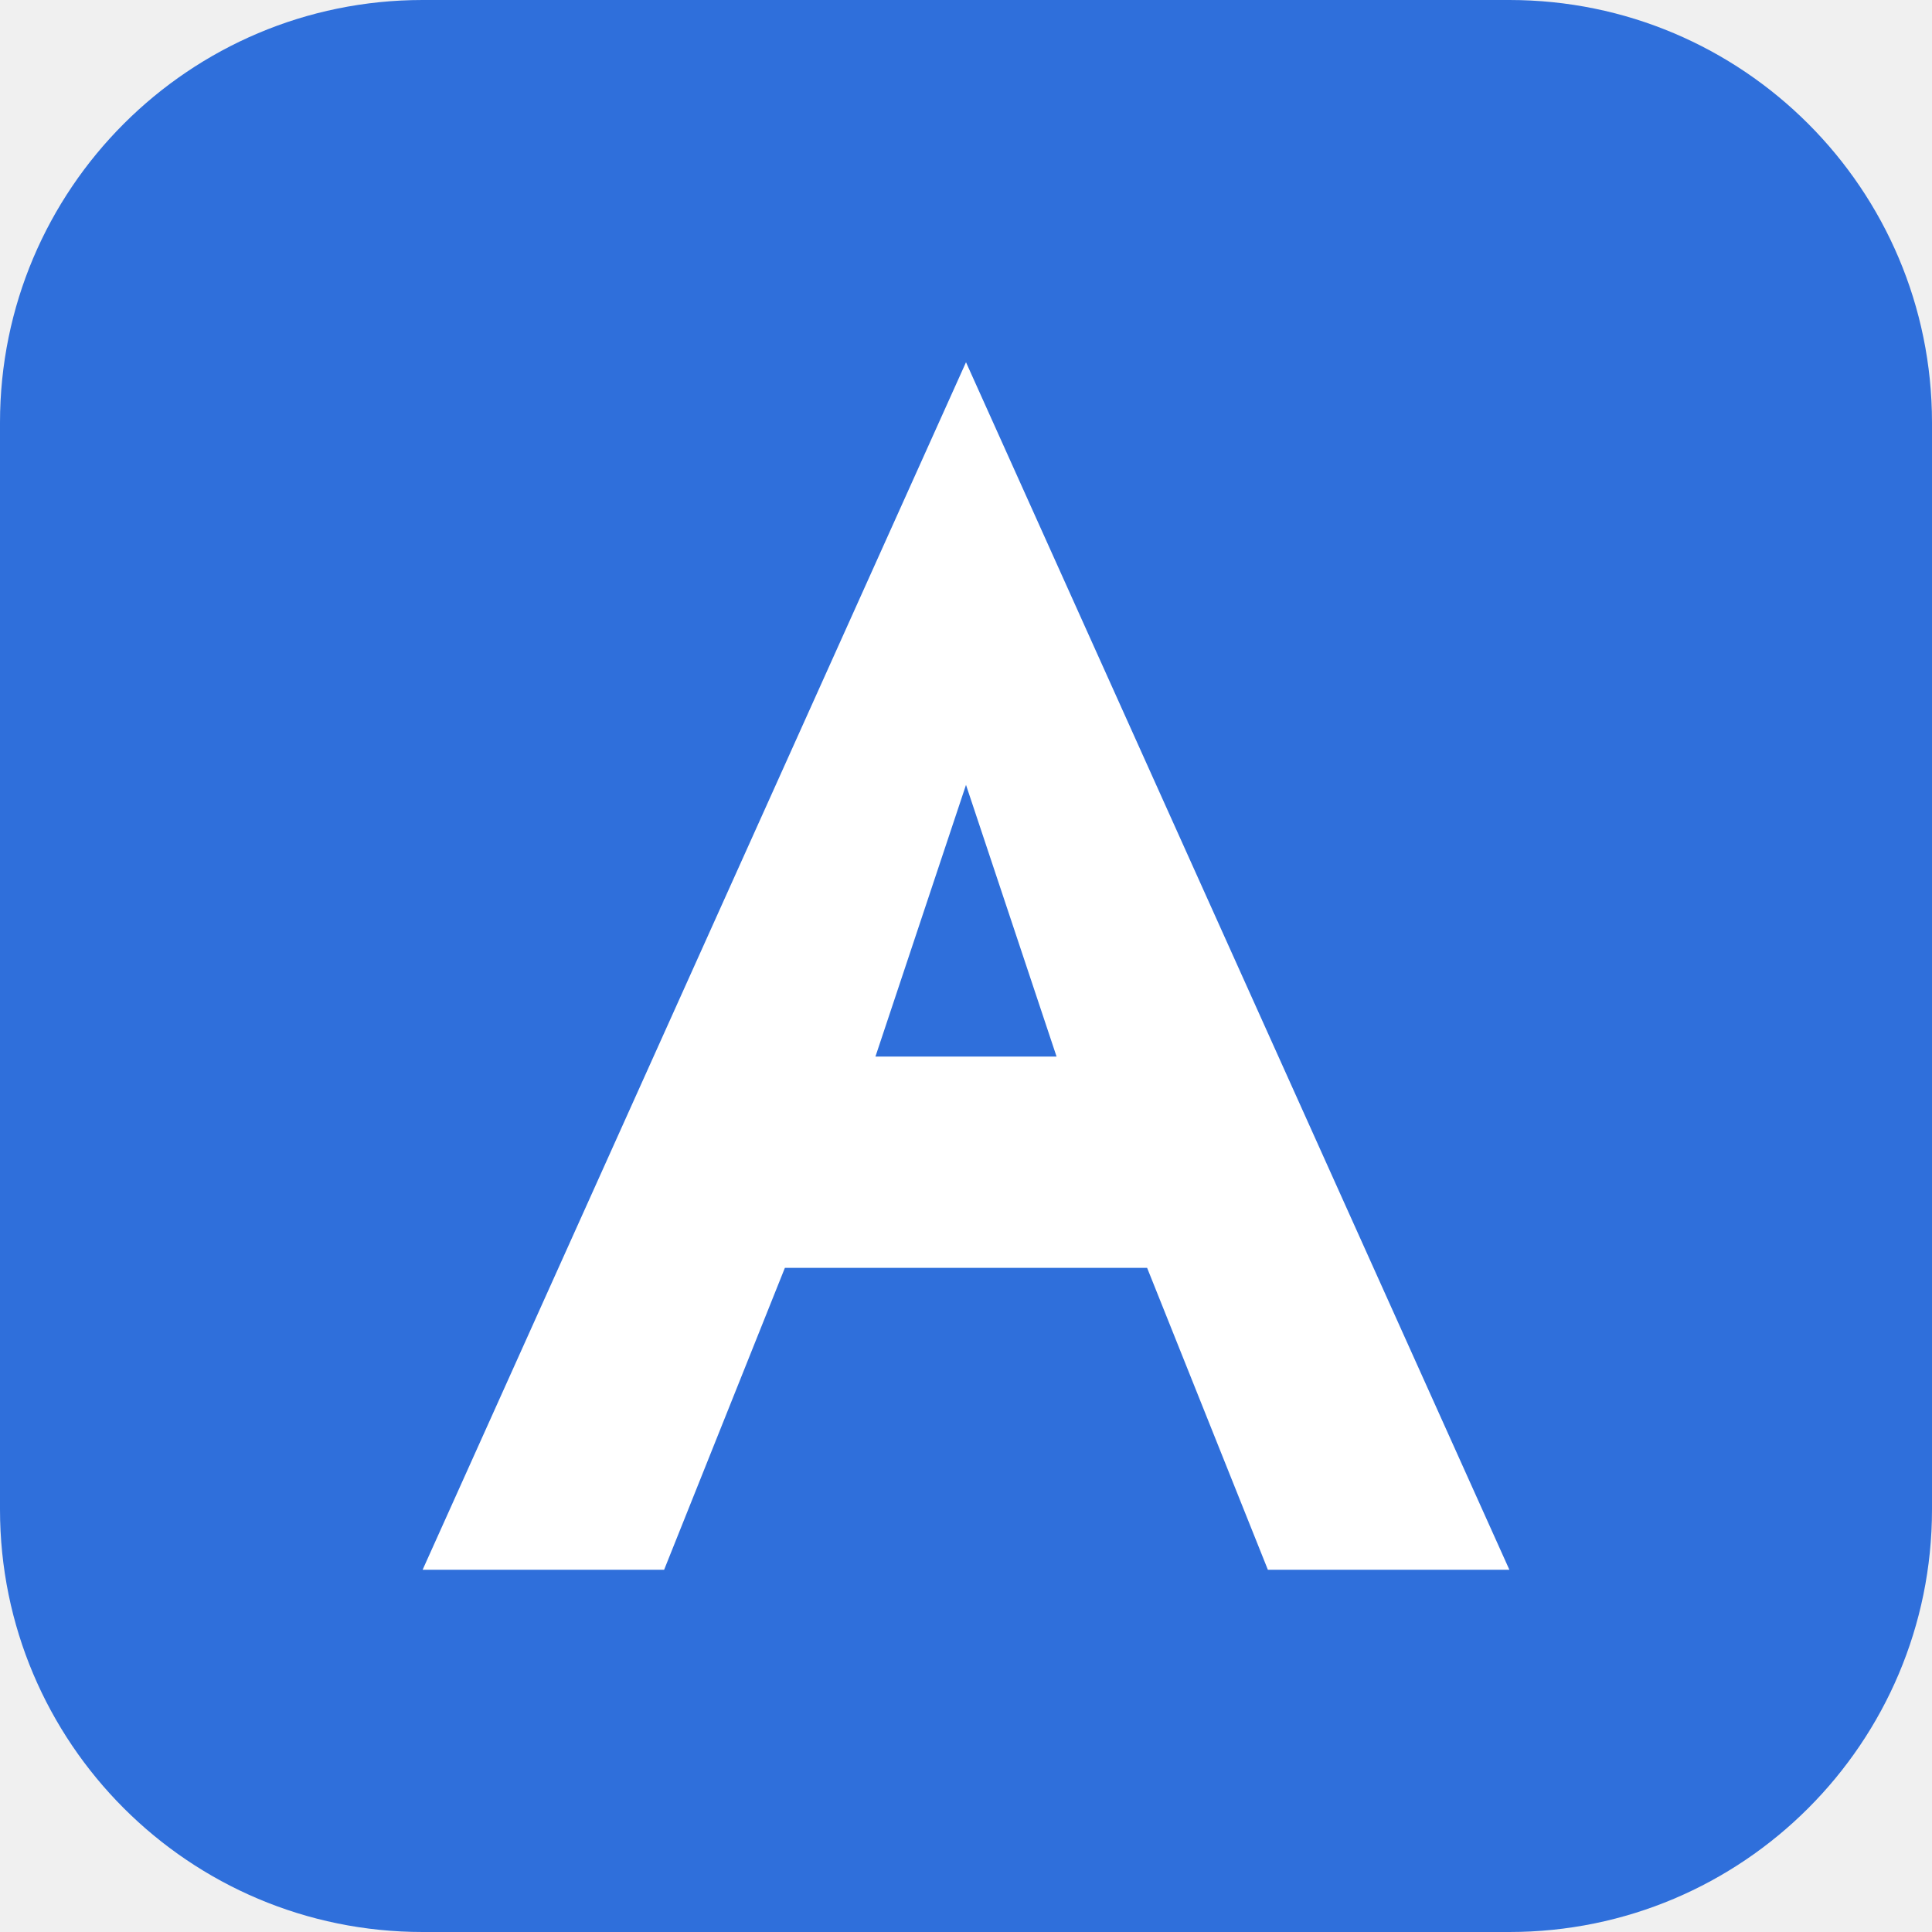
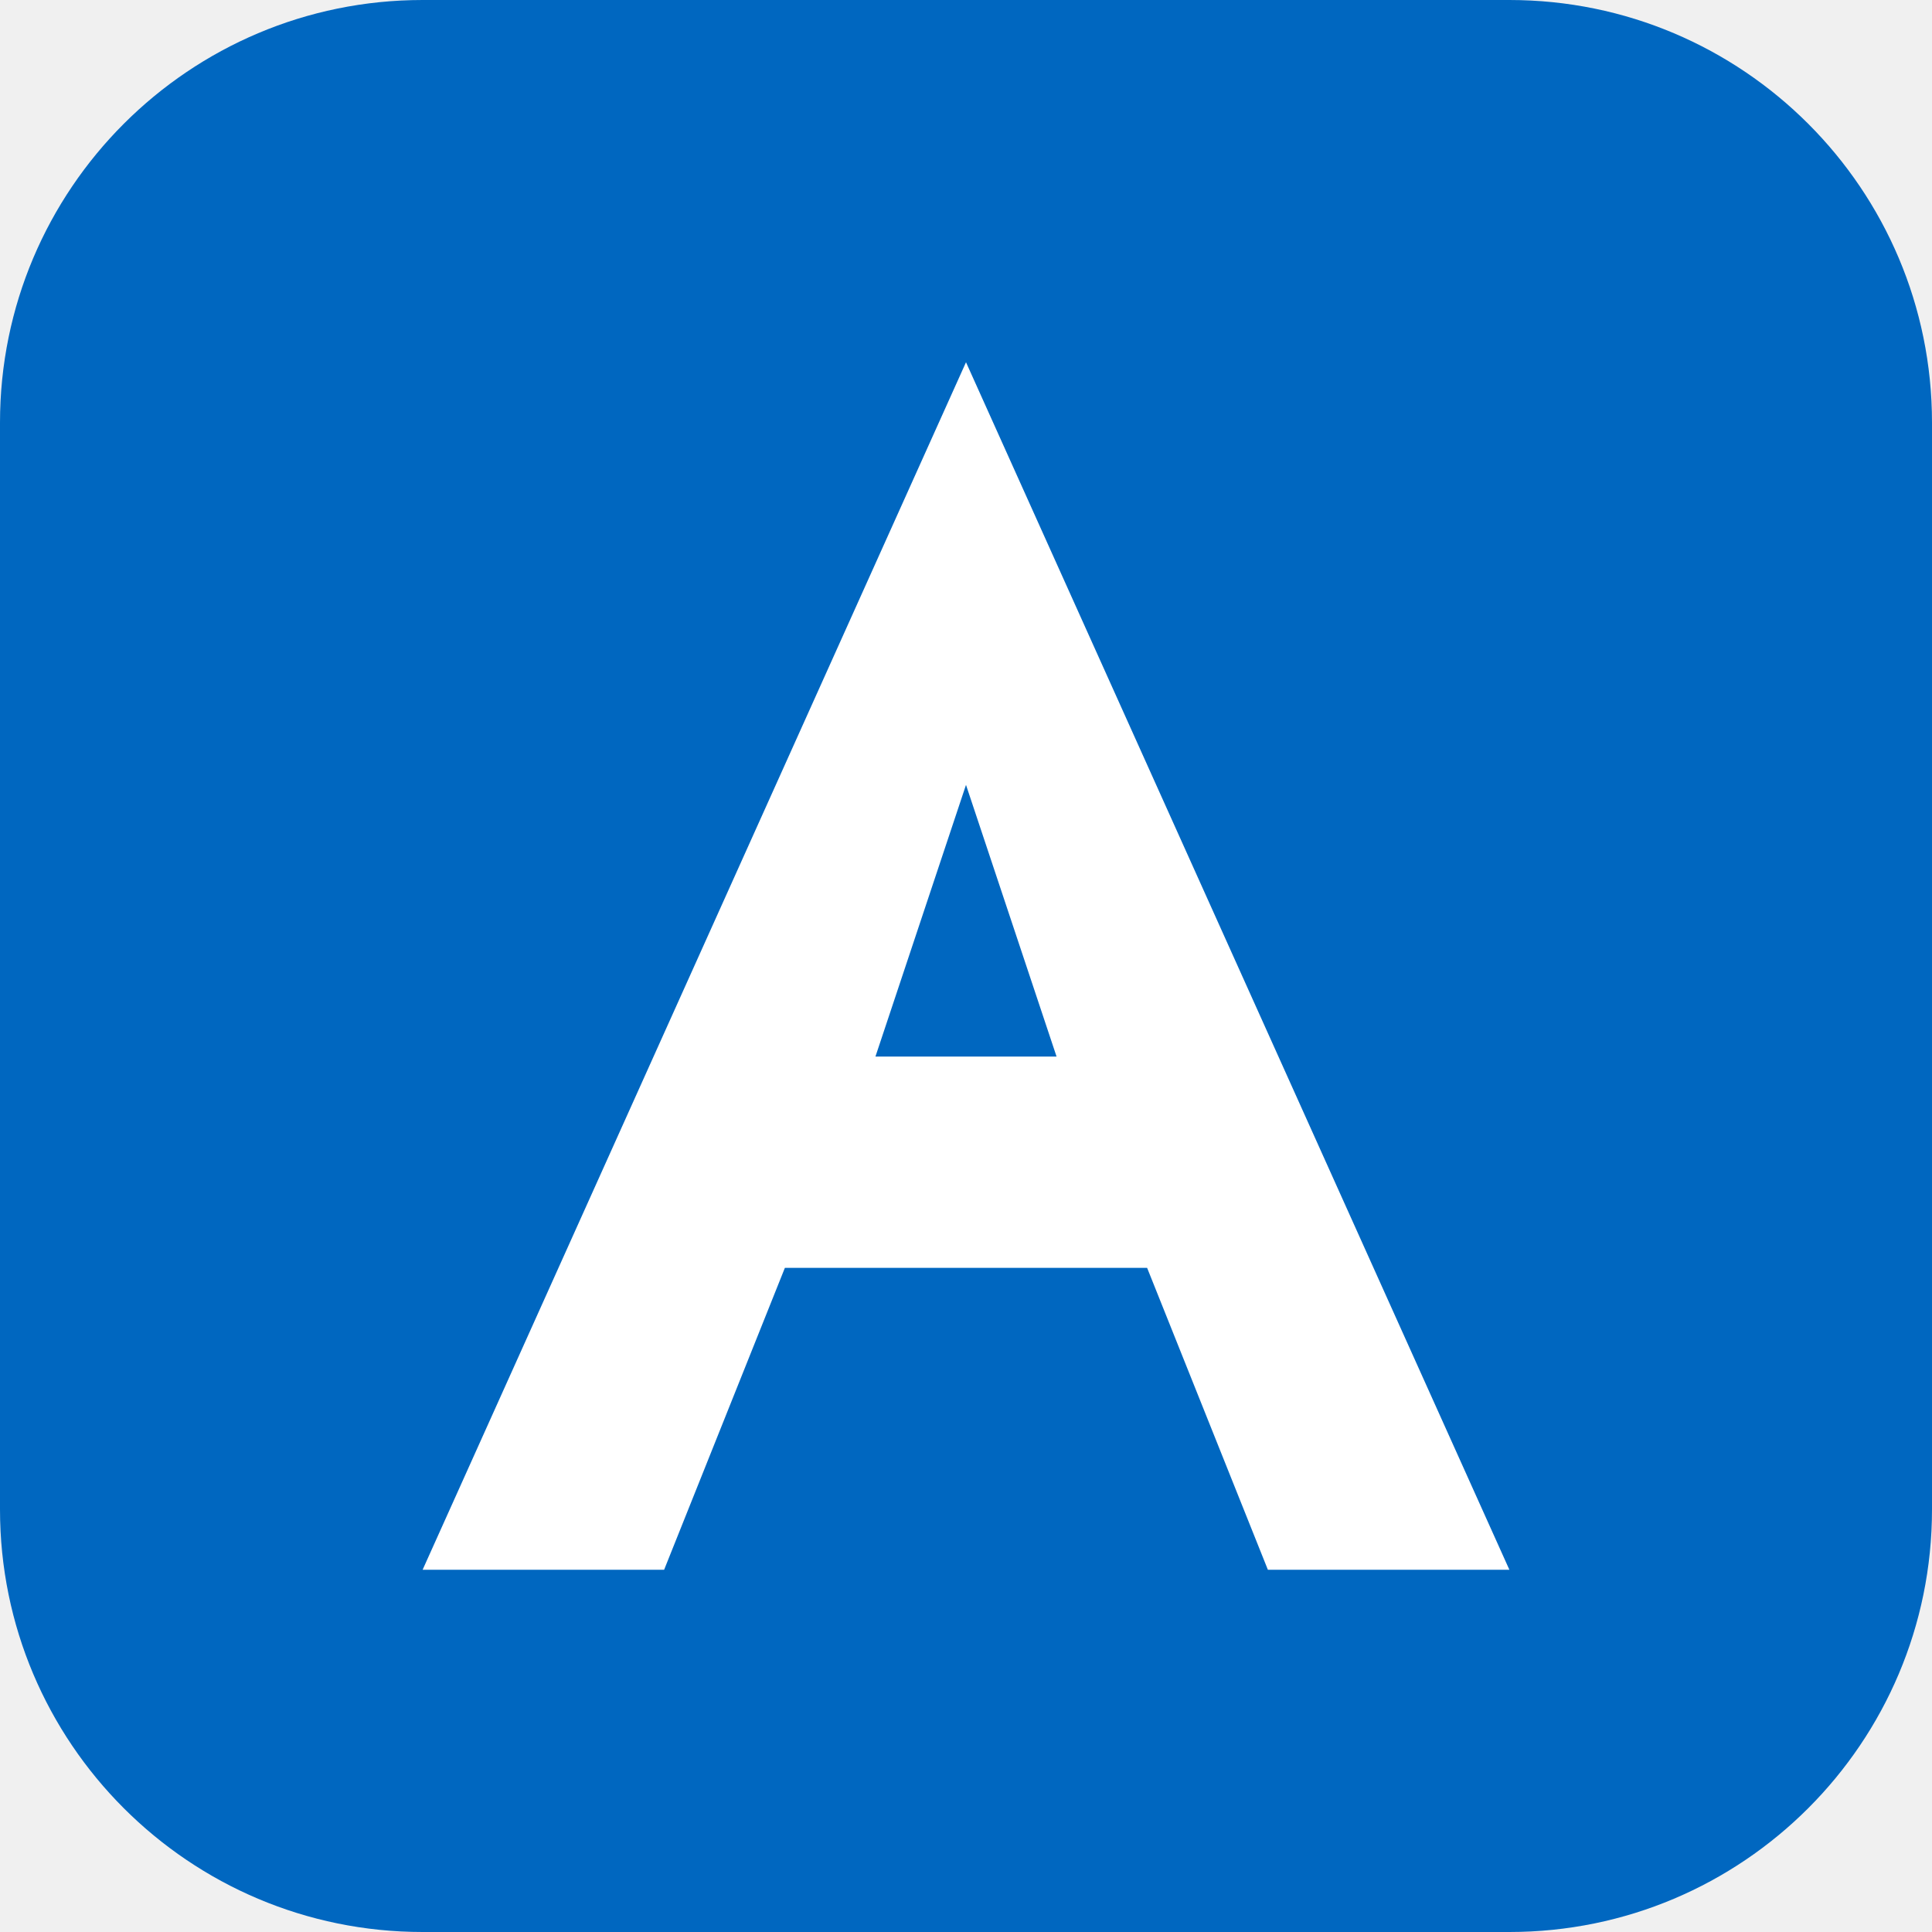
<svg xmlns="http://www.w3.org/2000/svg" viewBox="0 0 64 64">
-   <rect width="64" height="64" rx="14" fill="#2f6fdb" />
+   <rect width="64" height="64" rx="14" fill="#0067c0" />
  <path d="M32 12 50 52H42L38 42H26L22 52H14Z M29 35h6L32 26Z" fill="#fff" />
</svg>
